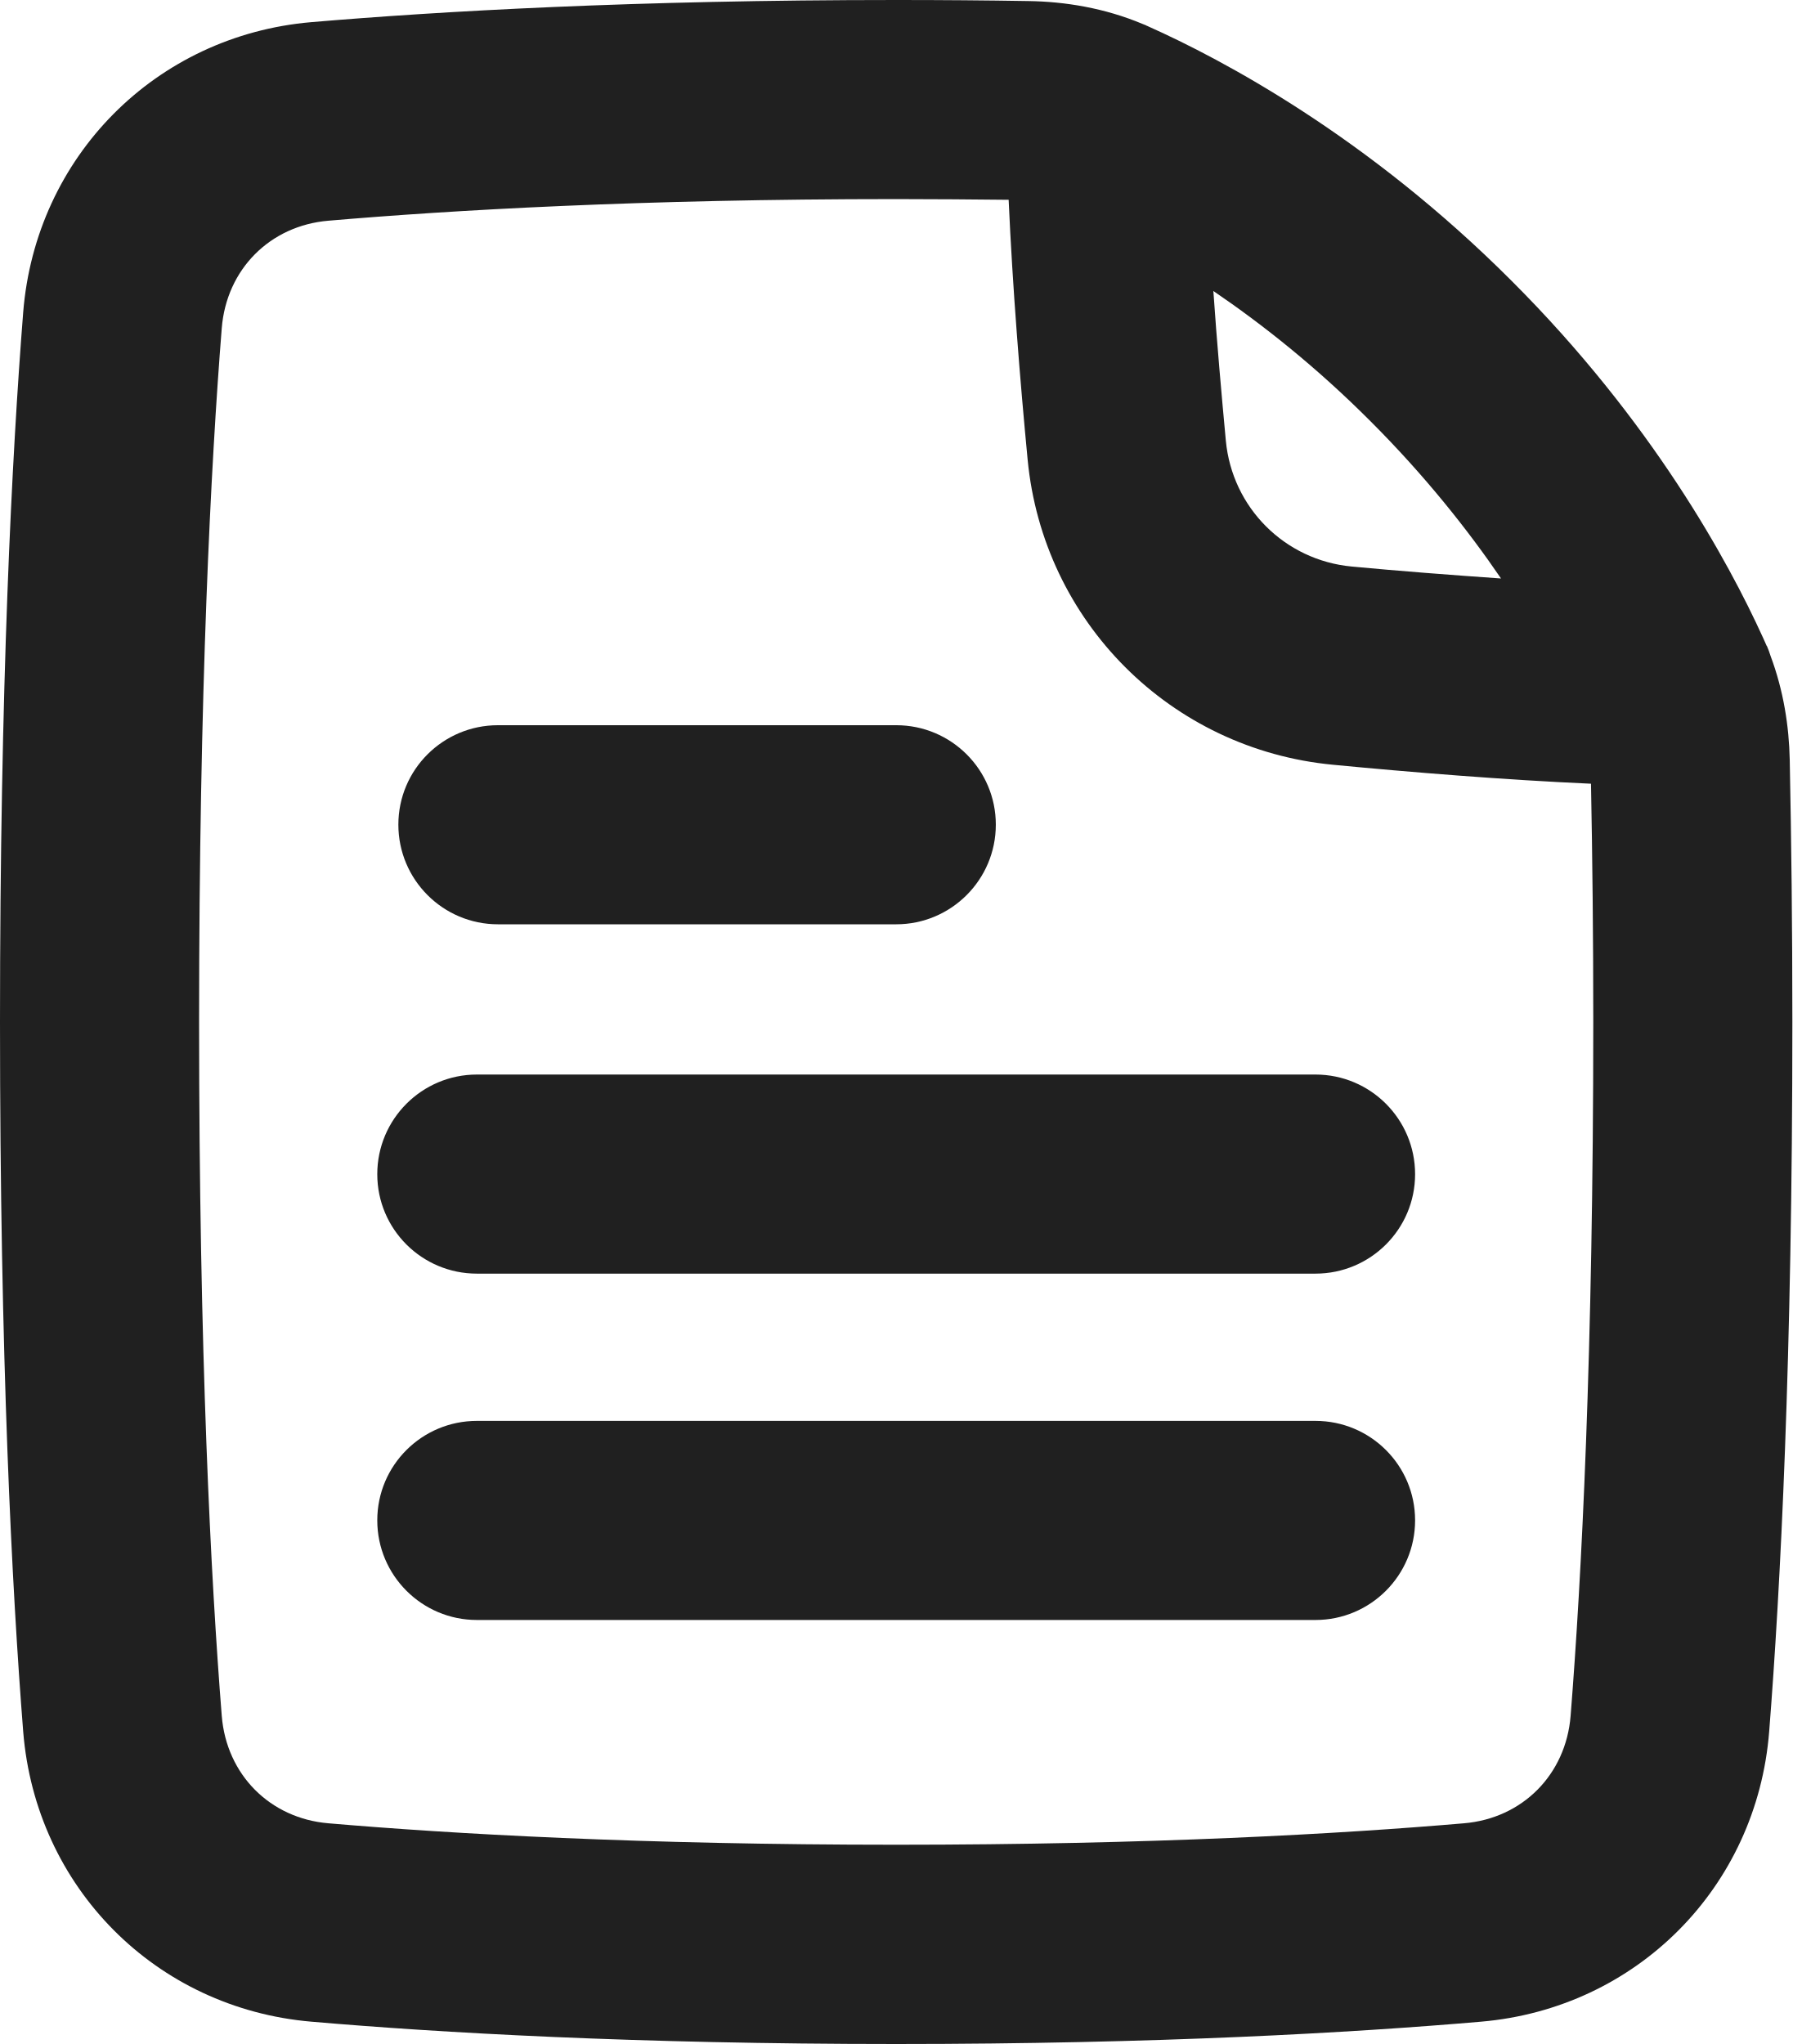
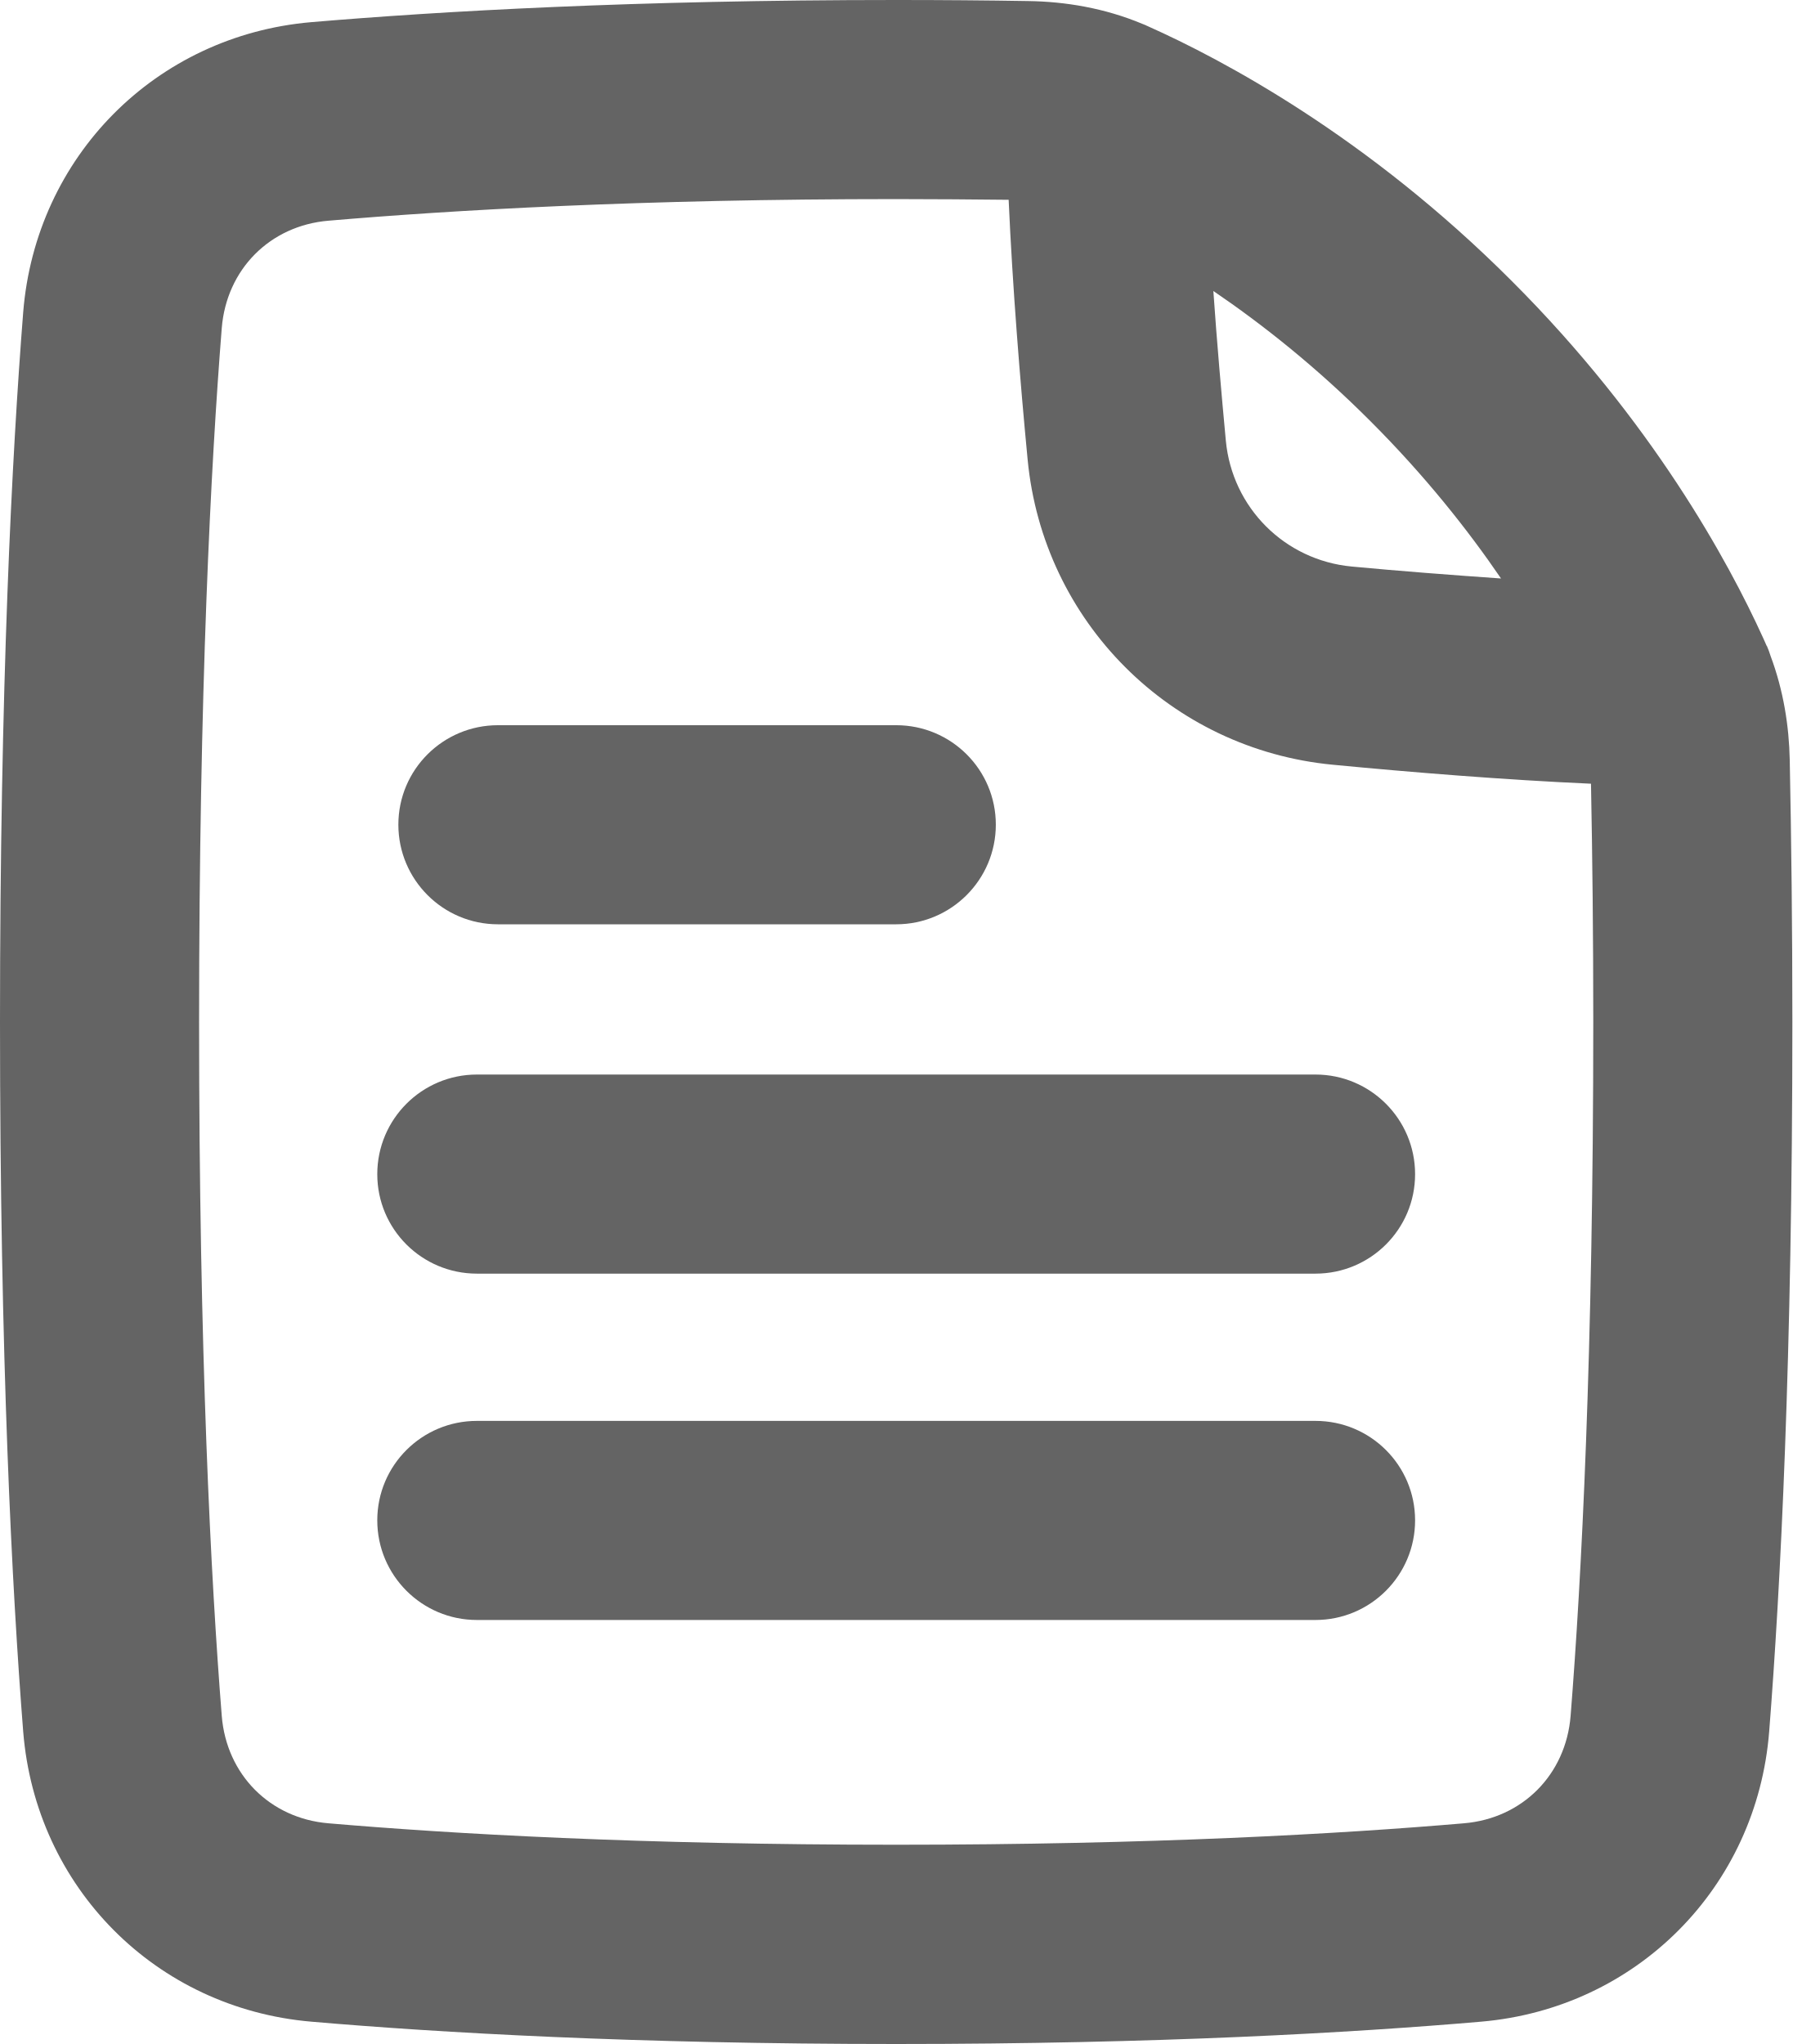
<svg xmlns="http://www.w3.org/2000/svg" preserveAspectRatio="none" overflow="visible" style="display: block;" width="10.2" height="11.632" viewBox="0 0 10.2 11.632" fill="none">
-   <path id="fill" fill-rule="evenodd" clip-rule="evenodd" d="M1.869 1.256C2.568 1.196 3.645 1.133 5.1 1.133C5.322 1.133 5.536 1.135 5.74 1.137C5.762 1.632 5.805 2.166 5.848 2.615C5.936 3.538 6.662 4.264 7.585 4.352C8.032 4.395 8.562 4.438 9.054 4.46C9.062 4.871 9.067 5.323 9.067 5.816C9.067 7.704 9 8.985 8.938 9.765C8.911 10.099 8.664 10.348 8.331 10.376C7.632 10.436 6.555 10.498 5.1 10.498C3.645 10.498 2.568 10.436 1.869 10.376C1.536 10.348 1.289 10.099 1.262 9.765C1.2 8.985 1.133 7.704 1.133 5.816C1.133 3.927 1.2 2.647 1.262 1.867C1.289 1.533 1.536 1.284 1.869 1.256ZM10.076 3.733C10.07 3.713 10.063 3.695 10.055 3.676L10.054 3.676C10.047 3.66 10.04 3.644 10.033 3.629C9.836 3.196 9.401 2.396 8.602 1.598C7.781 0.776 6.957 0.339 6.534 0.15C6.531 0.148 6.527 0.147 6.524 0.146L6.524 0.145C6.517 0.142 6.511 0.14 6.504 0.137C6.285 0.045 6.06 0.009 5.852 0.006C5.613 0.002 5.362 0 5.1 0C3.612 0 2.503 0.064 1.772 0.126C0.886 0.202 0.203 0.892 0.132 1.777C0.068 2.59 0 3.901 0 5.816C0 7.731 0.068 9.042 0.132 9.854C0.203 10.74 0.886 11.429 1.772 11.505C2.503 11.568 3.612 11.632 5.1 11.632C6.588 11.632 7.697 11.568 8.428 11.505C9.314 11.429 9.998 10.74 10.068 9.854C10.132 9.042 10.2 7.731 10.2 5.816C10.2 5.27 10.194 4.773 10.185 4.323C10.181 4.133 10.15 3.931 10.076 3.733ZM6.905 1.656C7.183 1.845 7.492 2.089 7.801 2.399C8.109 2.707 8.353 3.015 8.542 3.292C8.254 3.272 7.957 3.249 7.692 3.224C7.311 3.188 7.012 2.889 6.976 2.508C6.951 2.24 6.925 1.947 6.905 1.656ZM2.714 6.115C2.401 6.115 2.147 6.369 2.147 6.682C2.147 6.995 2.401 7.248 2.714 7.248H7.486C7.799 7.248 8.053 6.995 8.053 6.682C8.053 6.369 7.799 6.115 7.486 6.115H2.714ZM2.147 8.652C2.147 8.339 2.401 8.086 2.714 8.086H7.486C7.799 8.086 8.053 8.339 8.053 8.652C8.053 8.965 7.799 9.219 7.486 9.219H2.714C2.401 9.219 2.147 8.965 2.147 8.652ZM2.834 4.127C2.521 4.127 2.267 4.38 2.267 4.693C2.267 5.006 2.521 5.26 2.834 5.26H5.1C5.413 5.26 5.667 5.006 5.667 4.693C5.667 4.38 5.413 4.127 5.1 4.127H2.834Z" fill="#202020" />
+   <path id="fill" fill-rule="evenodd" clip-rule="evenodd" d="M1.869 1.256C2.568 1.196 3.645 1.133 5.1 1.133C5.322 1.133 5.536 1.135 5.74 1.137C5.762 1.632 5.805 2.166 5.848 2.615C5.936 3.538 6.662 4.264 7.585 4.352C8.032 4.395 8.562 4.438 9.054 4.46C9.062 4.871 9.067 5.323 9.067 5.816C9.067 7.704 9 8.985 8.938 9.765C8.911 10.099 8.664 10.348 8.331 10.376C7.632 10.436 6.555 10.498 5.1 10.498C3.645 10.498 2.568 10.436 1.869 10.376C1.536 10.348 1.289 10.099 1.262 9.765C1.2 8.985 1.133 7.704 1.133 5.816C1.133 3.927 1.2 2.647 1.262 1.867C1.289 1.533 1.536 1.284 1.869 1.256ZM10.076 3.733C10.07 3.713 10.063 3.695 10.055 3.676L10.054 3.676C10.047 3.66 10.04 3.644 10.033 3.629C9.836 3.196 9.401 2.396 8.602 1.598C7.781 0.776 6.957 0.339 6.534 0.15C6.531 0.148 6.527 0.147 6.524 0.146L6.524 0.145C6.517 0.142 6.511 0.14 6.504 0.137C6.285 0.045 6.06 0.009 5.852 0.006C5.613 0.002 5.362 0 5.1 0C3.612 0 2.503 0.064 1.772 0.126C0.886 0.202 0.203 0.892 0.132 1.777C0.068 2.59 0 3.901 0 5.816C0 7.731 0.068 9.042 0.132 9.854C0.203 10.74 0.886 11.429 1.772 11.505C2.503 11.568 3.612 11.632 5.1 11.632C6.588 11.632 7.697 11.568 8.428 11.505C9.314 11.429 9.998 10.74 10.068 9.854C10.132 9.042 10.2 7.731 10.2 5.816C10.2 5.27 10.194 4.773 10.185 4.323C10.181 4.133 10.15 3.931 10.076 3.733ZM6.905 1.656C7.183 1.845 7.492 2.089 7.801 2.399C8.109 2.707 8.353 3.015 8.542 3.292C8.254 3.272 7.957 3.249 7.692 3.224C7.311 3.188 7.012 2.889 6.976 2.508C6.951 2.24 6.925 1.947 6.905 1.656ZM2.714 6.115C2.401 6.115 2.147 6.369 2.147 6.682C2.147 6.995 2.401 7.248 2.714 7.248H7.486C7.799 7.248 8.053 6.995 8.053 6.682C8.053 6.369 7.799 6.115 7.486 6.115H2.714ZM2.147 8.652C2.147 8.339 2.401 8.086 2.714 8.086H7.486C7.799 8.086 8.053 8.339 8.053 8.652C8.053 8.965 7.799 9.219 7.486 9.219H2.714C2.401 9.219 2.147 8.965 2.147 8.652ZM2.834 4.127C2.521 4.127 2.267 4.38 2.267 4.693C2.267 5.006 2.521 5.26 2.834 5.26H5.1C5.413 5.26 5.667 5.006 5.667 4.693C5.667 4.38 5.413 4.127 5.1 4.127H2.834Z" fill="#646464" />
</svg>
